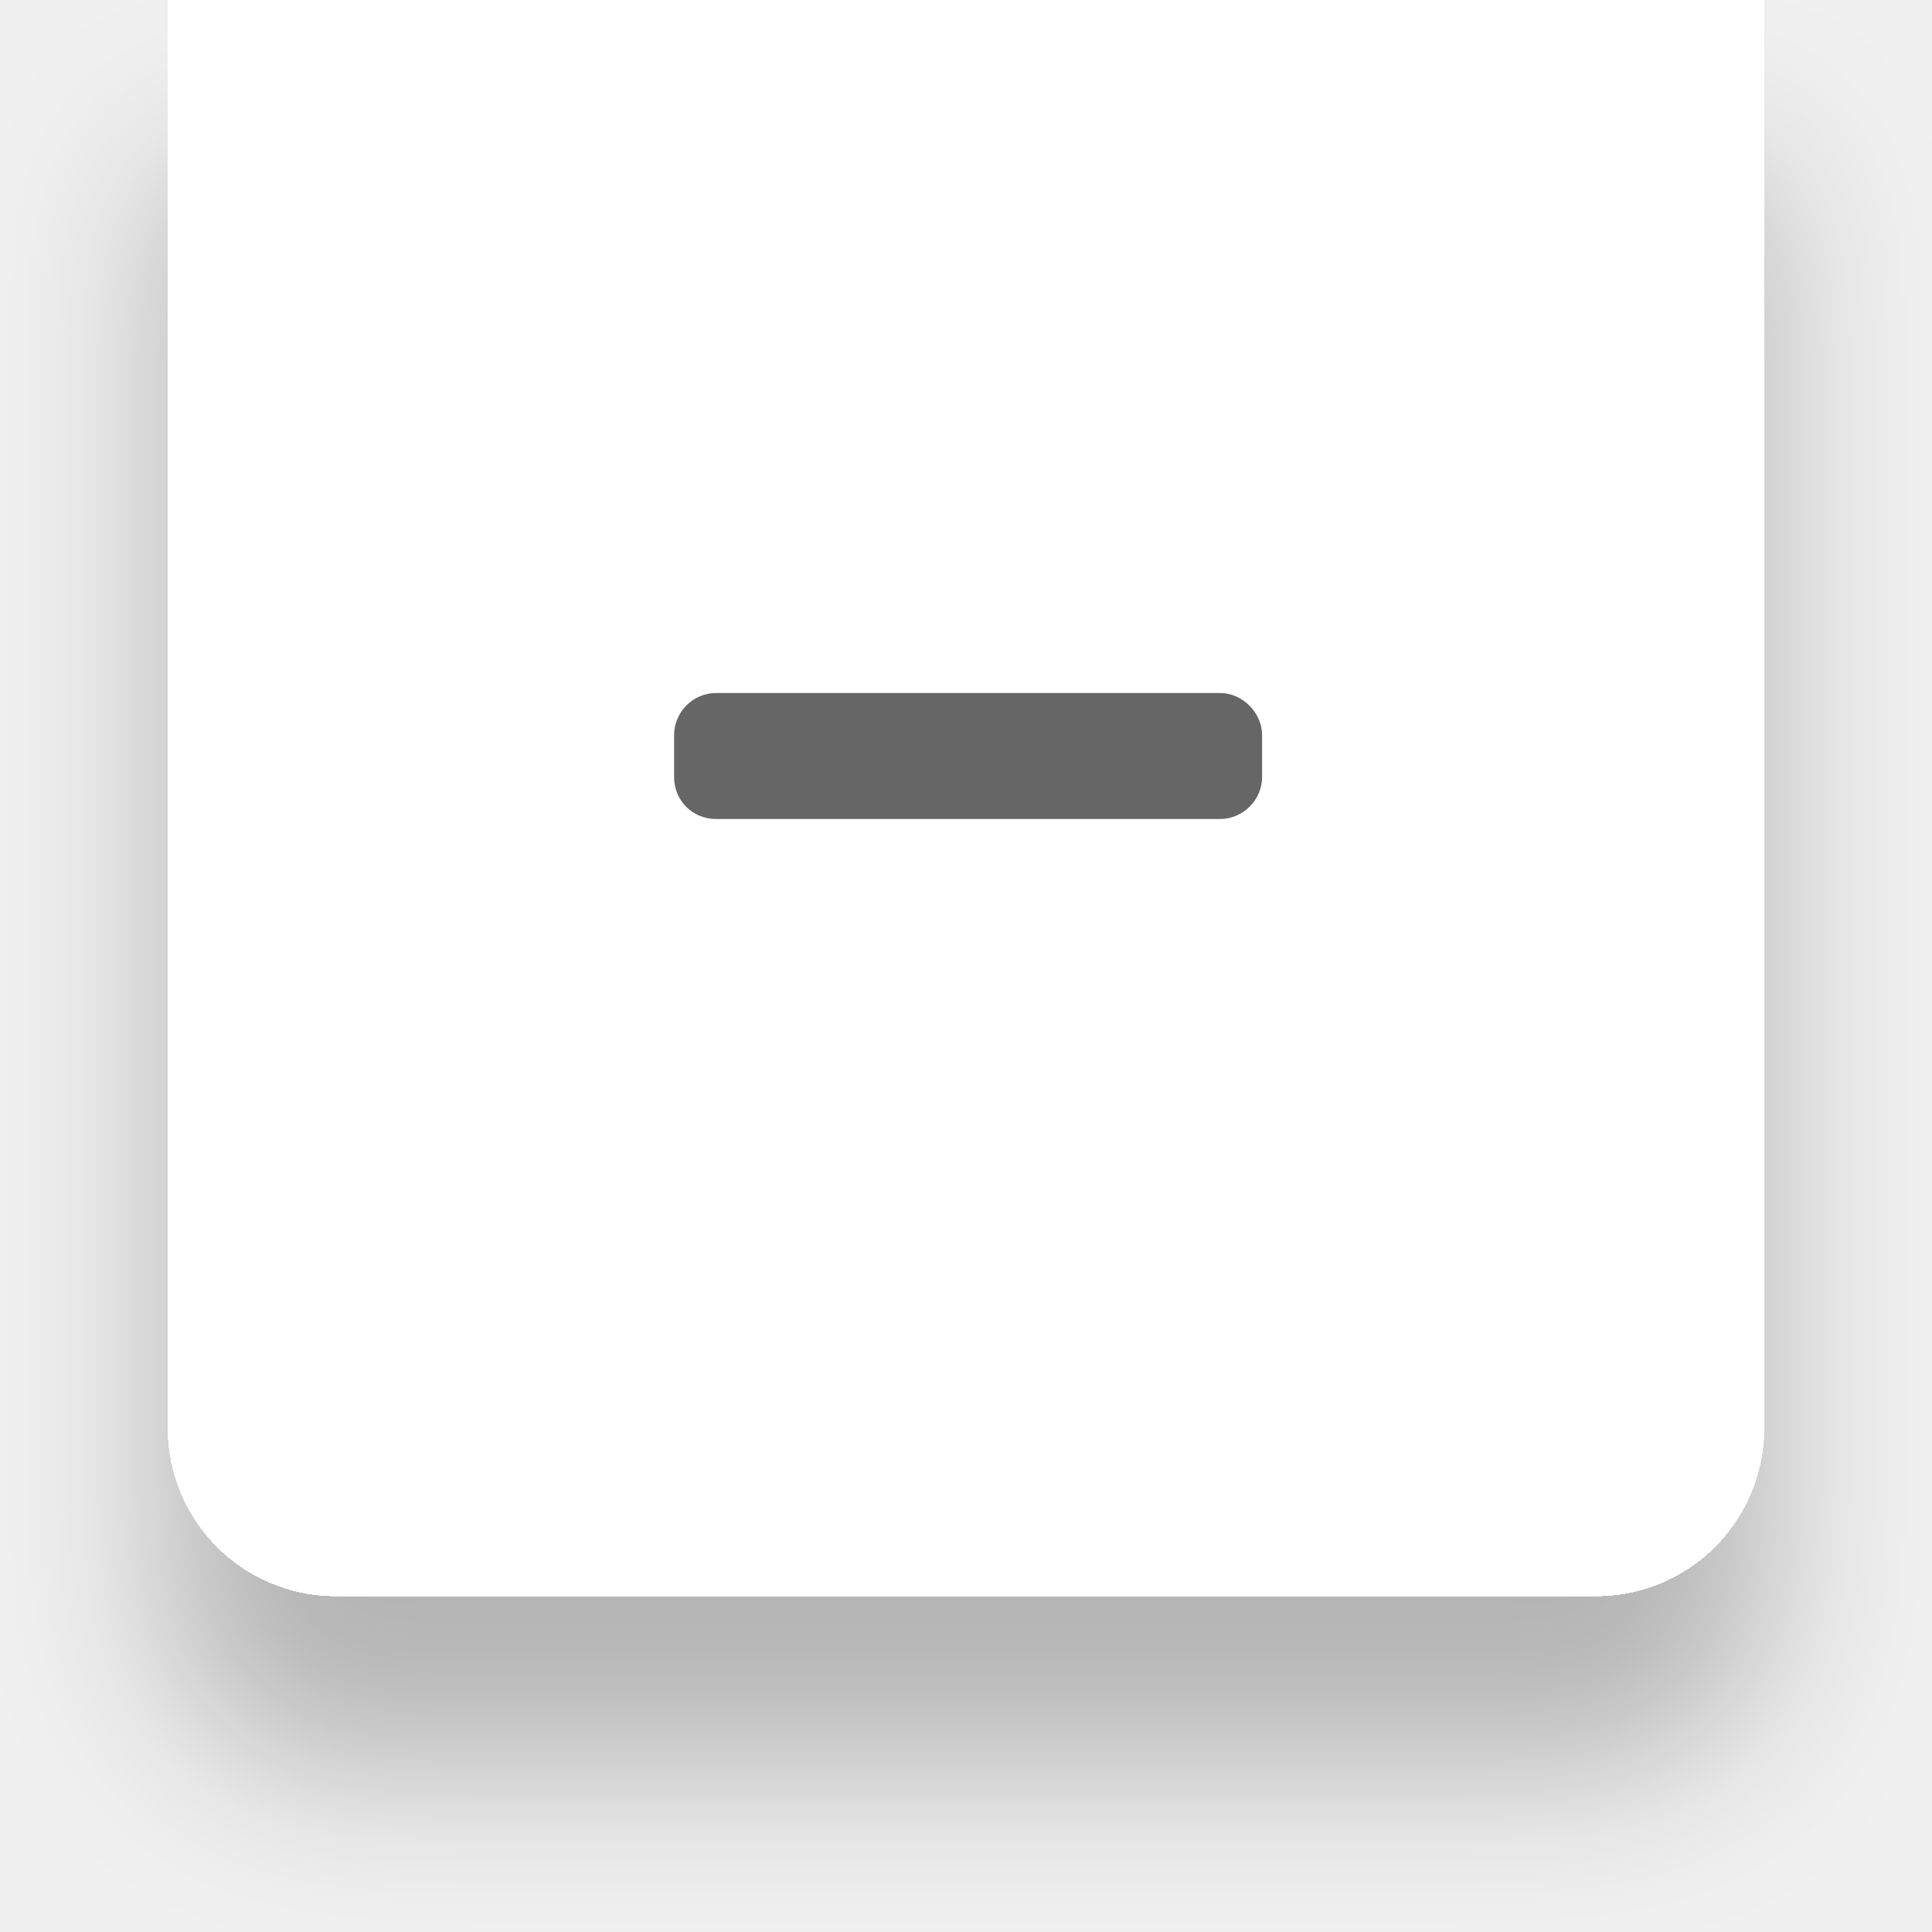
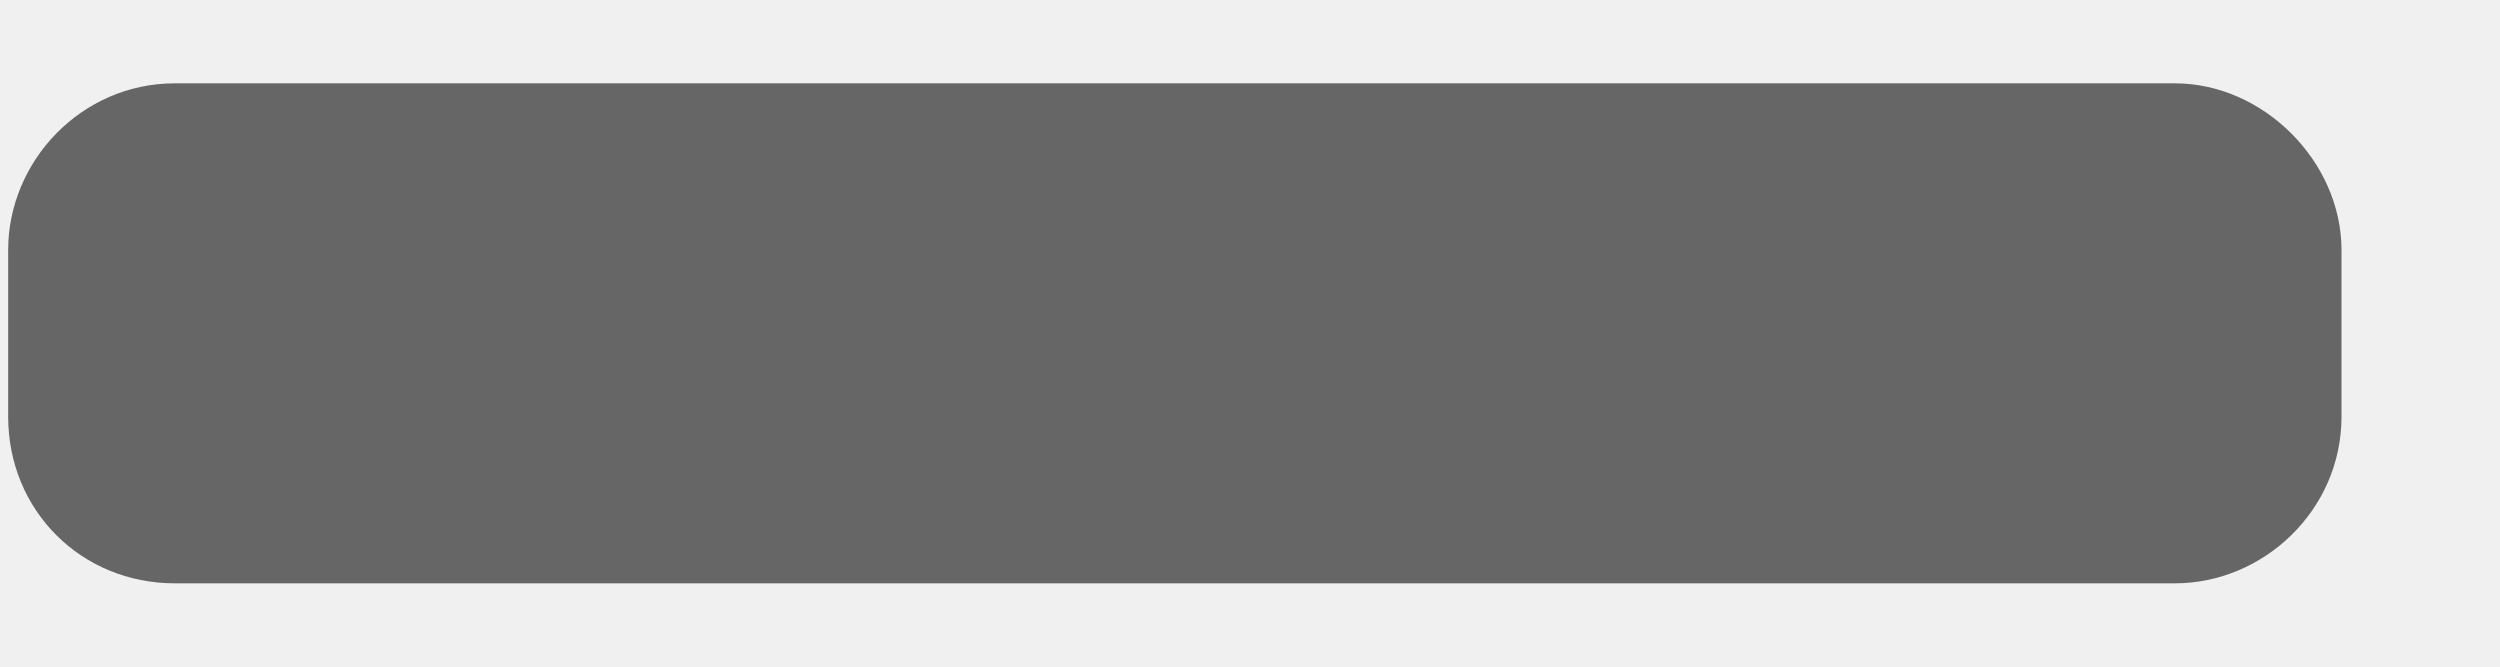
- <svg xmlns="http://www.w3.org/2000/svg" width="46" height="46" viewBox="0 0 46 46" fill="none">
-   <g filter="url(#filter0_d_2087_18481)">
-     <mask id="path-1-inside-1_2087_18481" fill="white">
-       <path d="M4 0H42V34C42 36.209 40.209 38 38 38H8C5.791 38 4 36.209 4 34V0Z" />
-     </mask>
-     <path d="M4 0H42V34C42 36.209 40.209 38 38 38H8C5.791 38 4 36.209 4 34V0Z" fill="white" shape-rendering="crispEdges" />
-     <path d="M29.05 16.5H17.05C16.487 16.5 16.05 16.969 16.05 17.5V18.5C16.05 19.062 16.487 19.5 17.05 19.5H29.05C29.581 19.5 30.05 19.062 30.05 18.5V17.5C30.05 16.969 29.581 16.5 29.05 16.5Z" fill="#666666" />
-     <path d="M4 0H42H4ZM44 34C44 37.314 41.314 40 38 40H8C4.686 40 2 37.314 2 34H6C6 35.105 6.895 36 8 36H38C39.105 36 40 35.105 40 34H44ZM8 40C4.686 40 2 37.314 2 34V0H6V34C6 35.105 6.895 36 8 36V40ZM44 0V34C44 37.314 41.314 40 38 40V36C39.105 36 40 35.105 40 34V0H44Z" fill="white" mask="url(#path-1-inside-1_2087_18481)" />
-   </g>
-   <defs>
-     <filter id="filter0_d_2087_18481" x="0" y="0" width="46" height="46" filterUnits="userSpaceOnUse" color-interpolation-filters="sRGB">
-       <feFlood flood-opacity="0" result="BackgroundImageFix" />
-       <feColorMatrix in="SourceAlpha" type="matrix" values="0 0 0 0 0 0 0 0 0 0 0 0 0 0 0 0 0 0 127 0" result="hardAlpha" />
-       <feOffset dy="4" />
-       <feGaussianBlur stdDeviation="2" />
-       <feComposite in2="hardAlpha" operator="out" />
-       <feColorMatrix type="matrix" values="0 0 0 0 0 0 0 0 0 0 0 0 0 0 0 0 0 0 0.25 0" />
-       <feBlend mode="normal" in2="BackgroundImageFix" result="effect1_dropShadow_2087_18481" />
-       <feBlend mode="normal" in="SourceGraphic" in2="effect1_dropShadow_2087_18481" result="shape" />
-     </filter>
-   </defs>
+ <svg xmlns="http://www.w3.org/2000/svg" width="15" height="4" viewBox="0 0 15 4" fill="none">
+   <path d="M13.049 0.5H1.049C0.486 0.5 0.049 0.969 0.049 1.5V2.5C0.049 3.062 0.486 3.5 1.049 3.5H13.049C13.58 3.5 14.049 3.062 14.049 2.5V1.5C14.049 0.969 13.58 0.5 13.049 0.5Z" fill="#666666" />
</svg>
